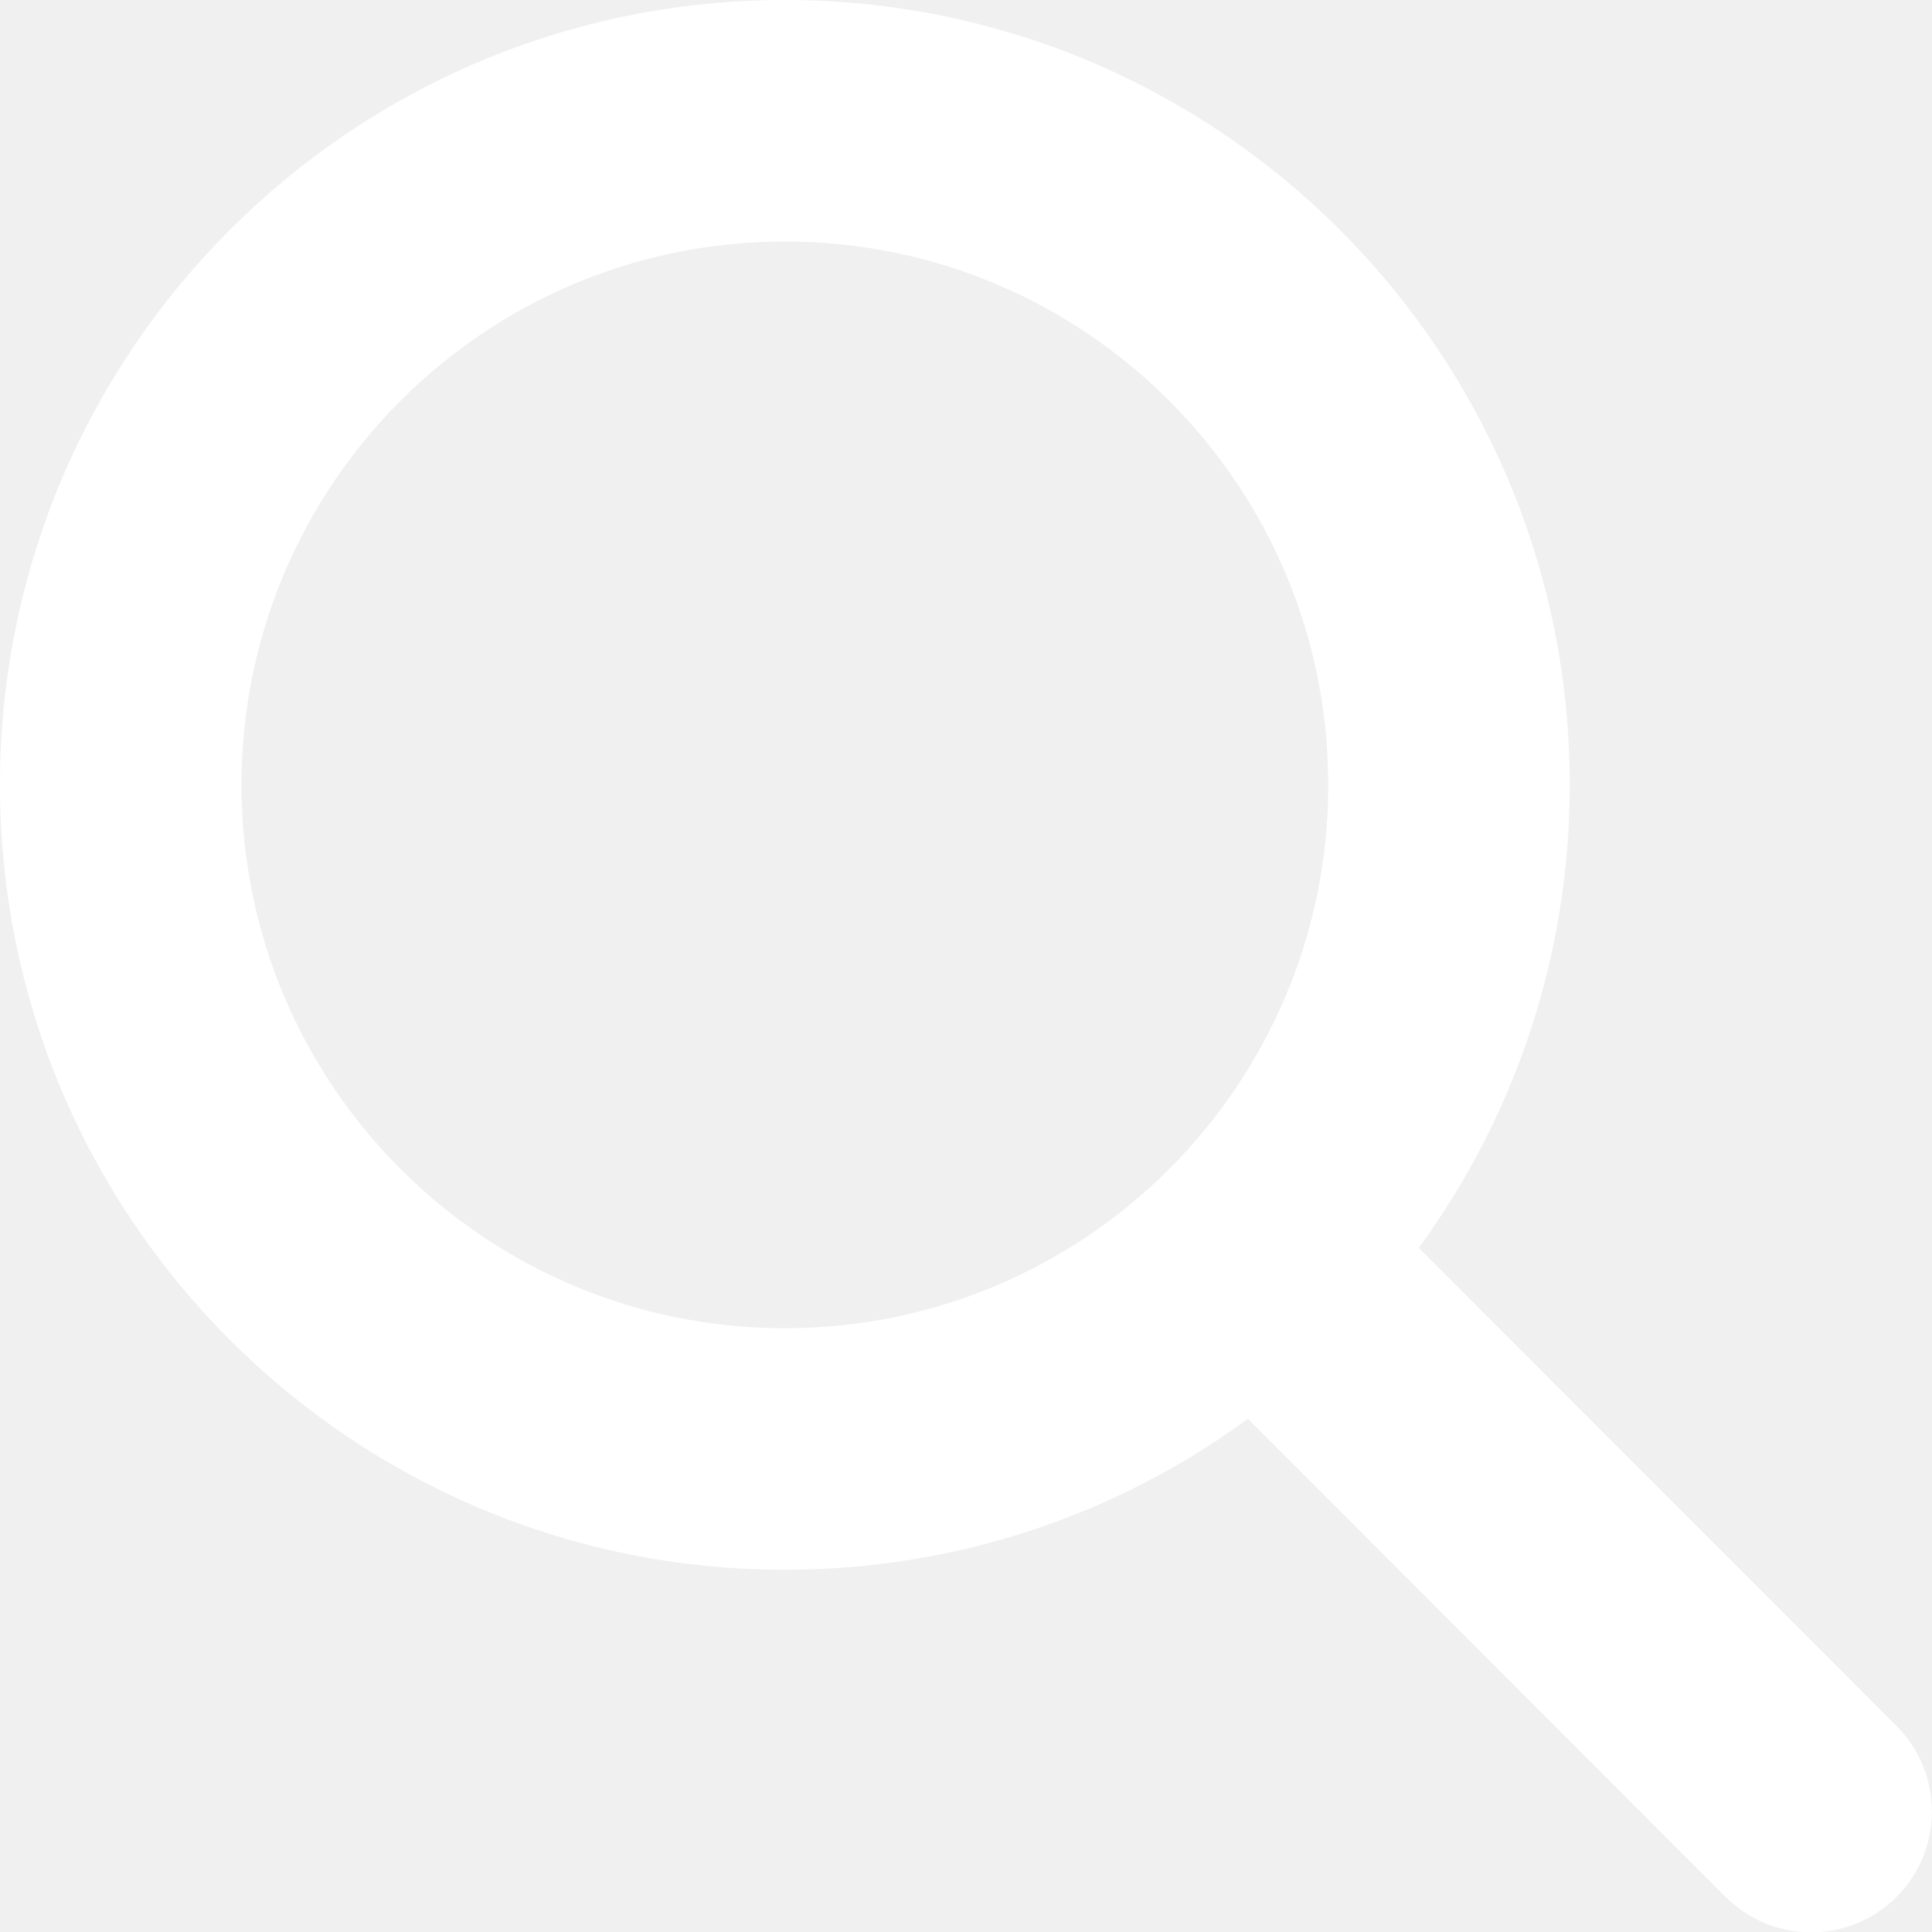
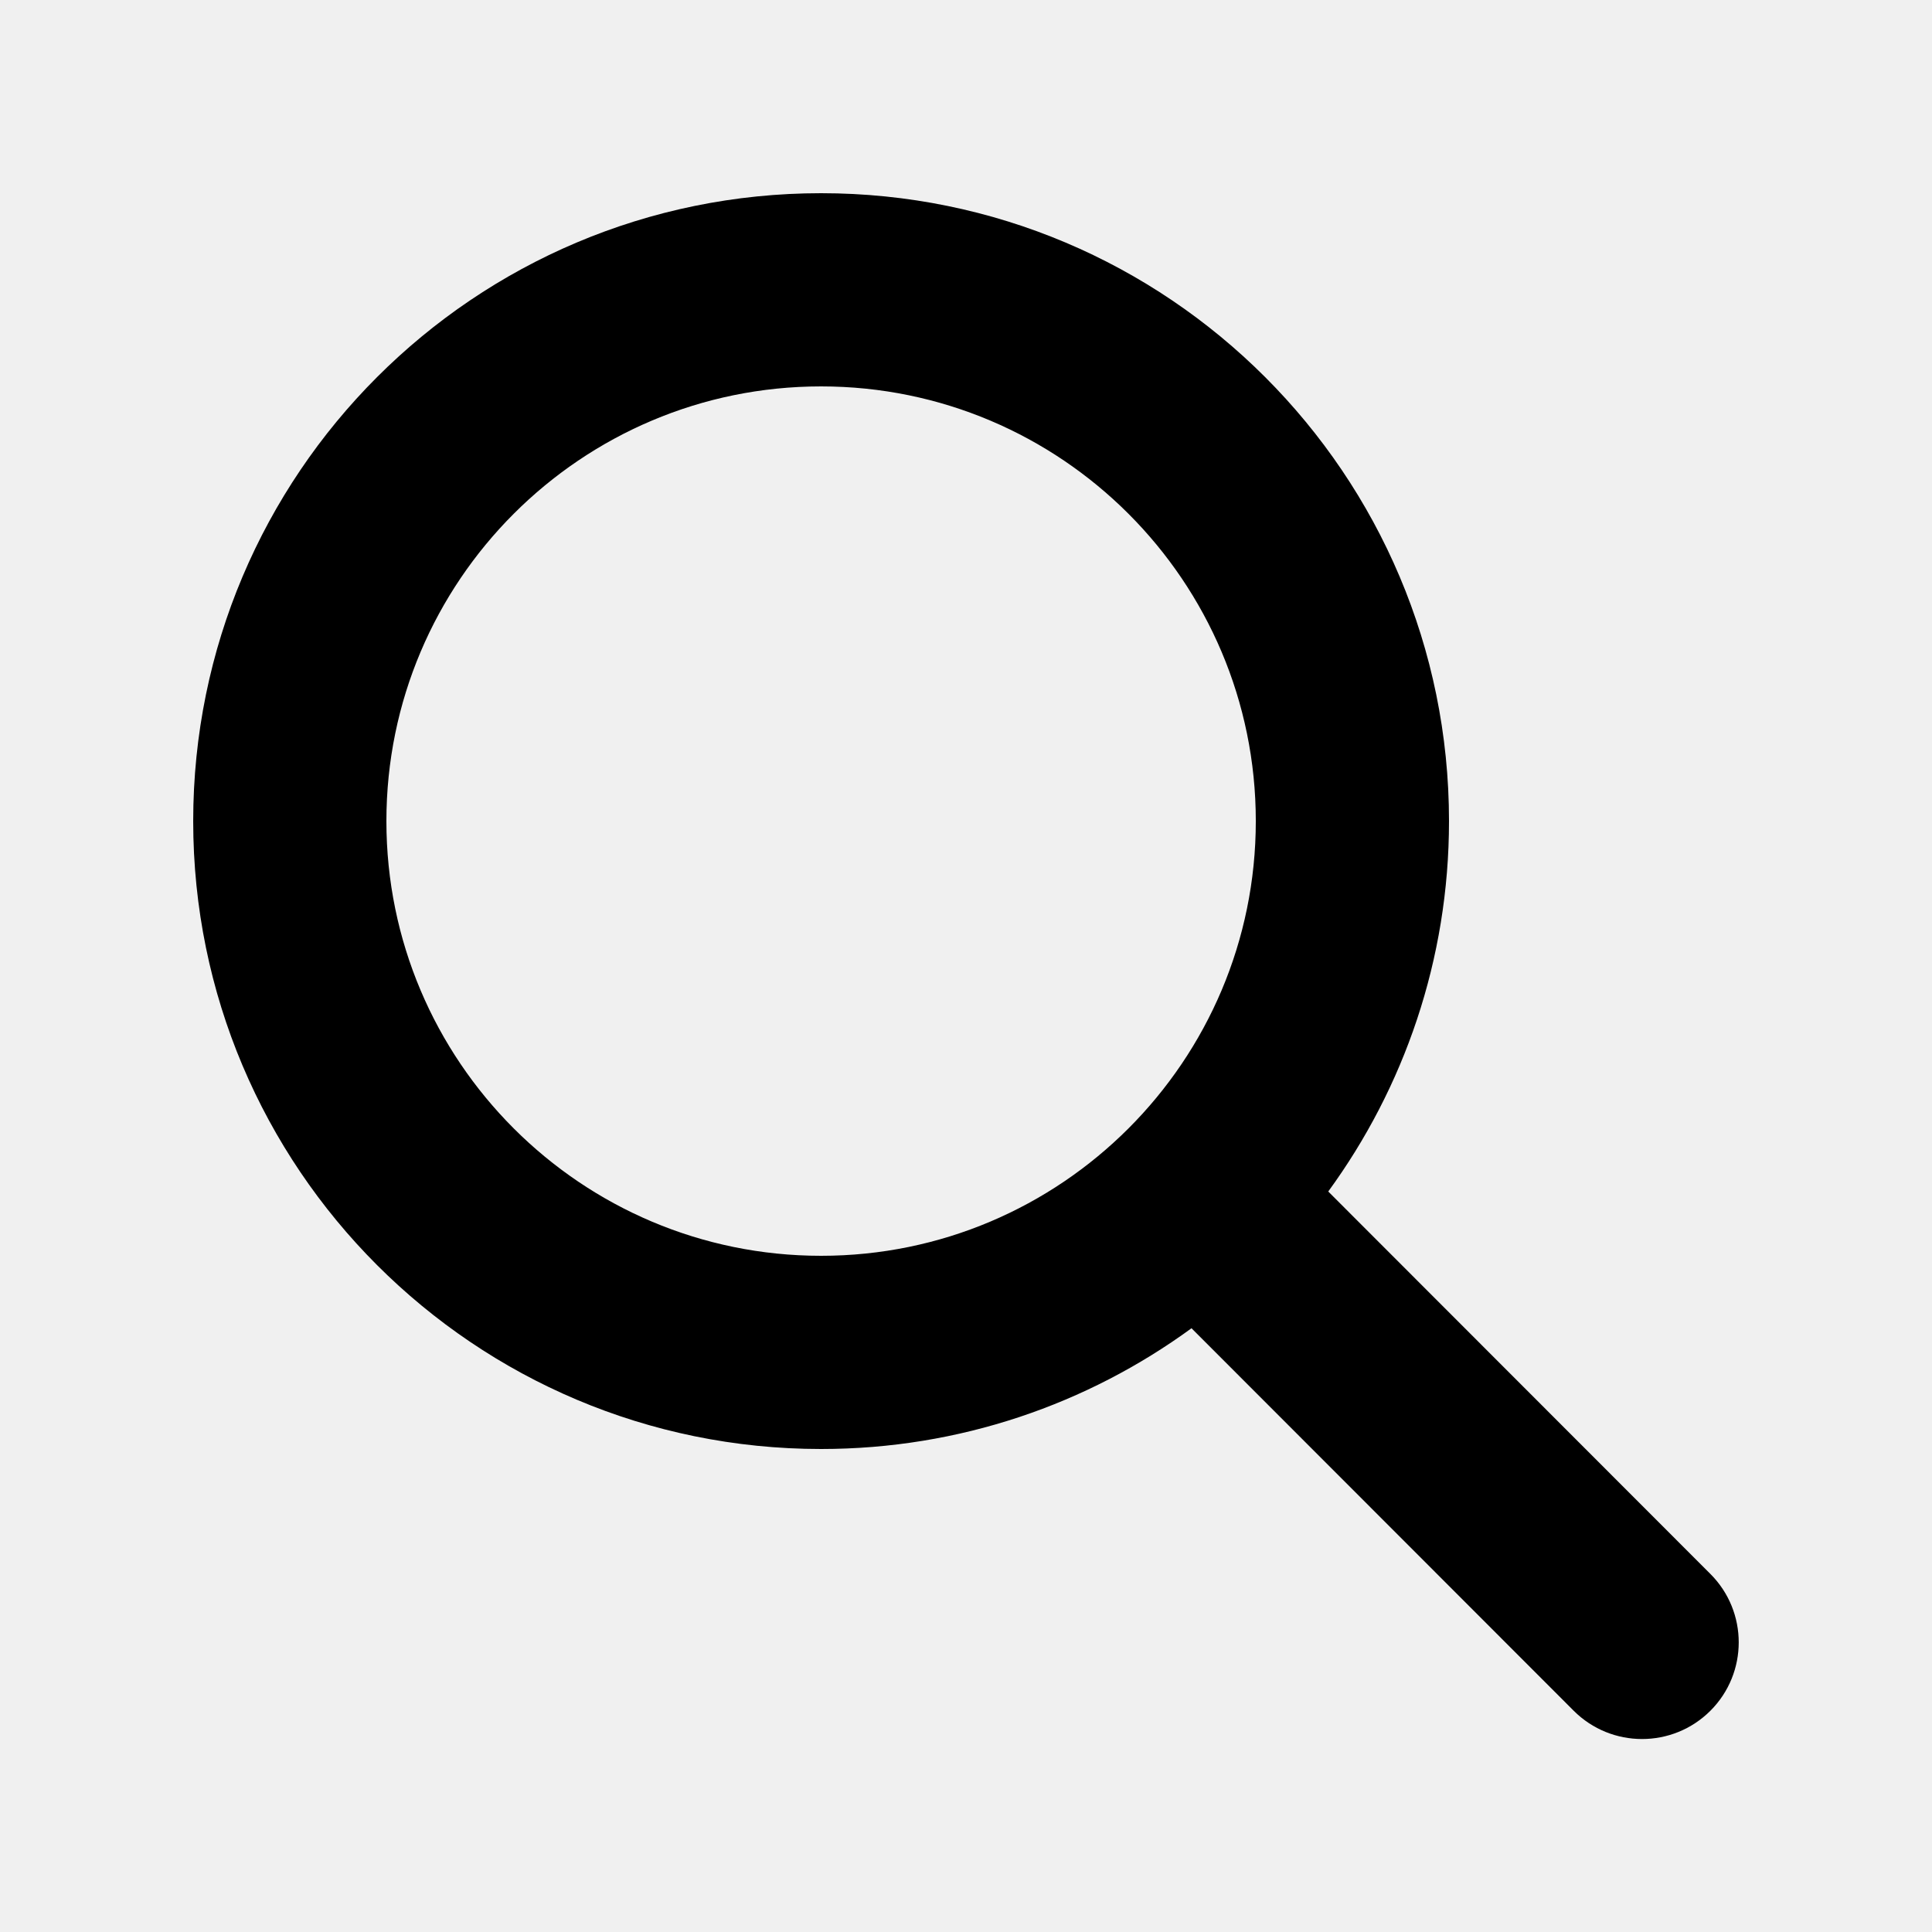
- <svg xmlns="http://www.w3.org/2000/svg" viewBox="0 0 512 512">
-   <path fill="#ffffff" d="M416 208c0 45.9-14.9 88.3-40 122.7L502.6 457.4c12.5 12.5 12.5 32.8 0 45.3s-32.8 12.5-45.3 0L330.7 376c-34.4 25.2-76.8 40-122.7 40C93.1 416 0 322.9 0 208S93.1 0 208 0S416 93.1 416 208zM208 352a144 144 0 1 0 0-288 144 144 0 1 0 0 288z" />
+ <svg xmlns="http://www.w3.org/2000/svg" viewBox="0 0 640 640">
+   <path fill="currentColor" d="M480 272C480 317.9 465.1 360.3 440 394.7L566.6 521.4C579.1 533.9 579.1 554.2 566.6 566.7C554.1 579.2 533.8 579.2 521.3 566.7L394.7 440C360.3 465.1 317.9 480 272 480C157.1 480 64 386.9 64 272C64 157.1 157.1 64 272 64C386.9 64 480 157.1 480 272zM272 416C351.5 416 416 351.5 416 272C416 192.5 351.5 128 272 128C192.5 128 128 192.5 128 272C128 351.5 192.5 416 272 416z" />
</svg>
